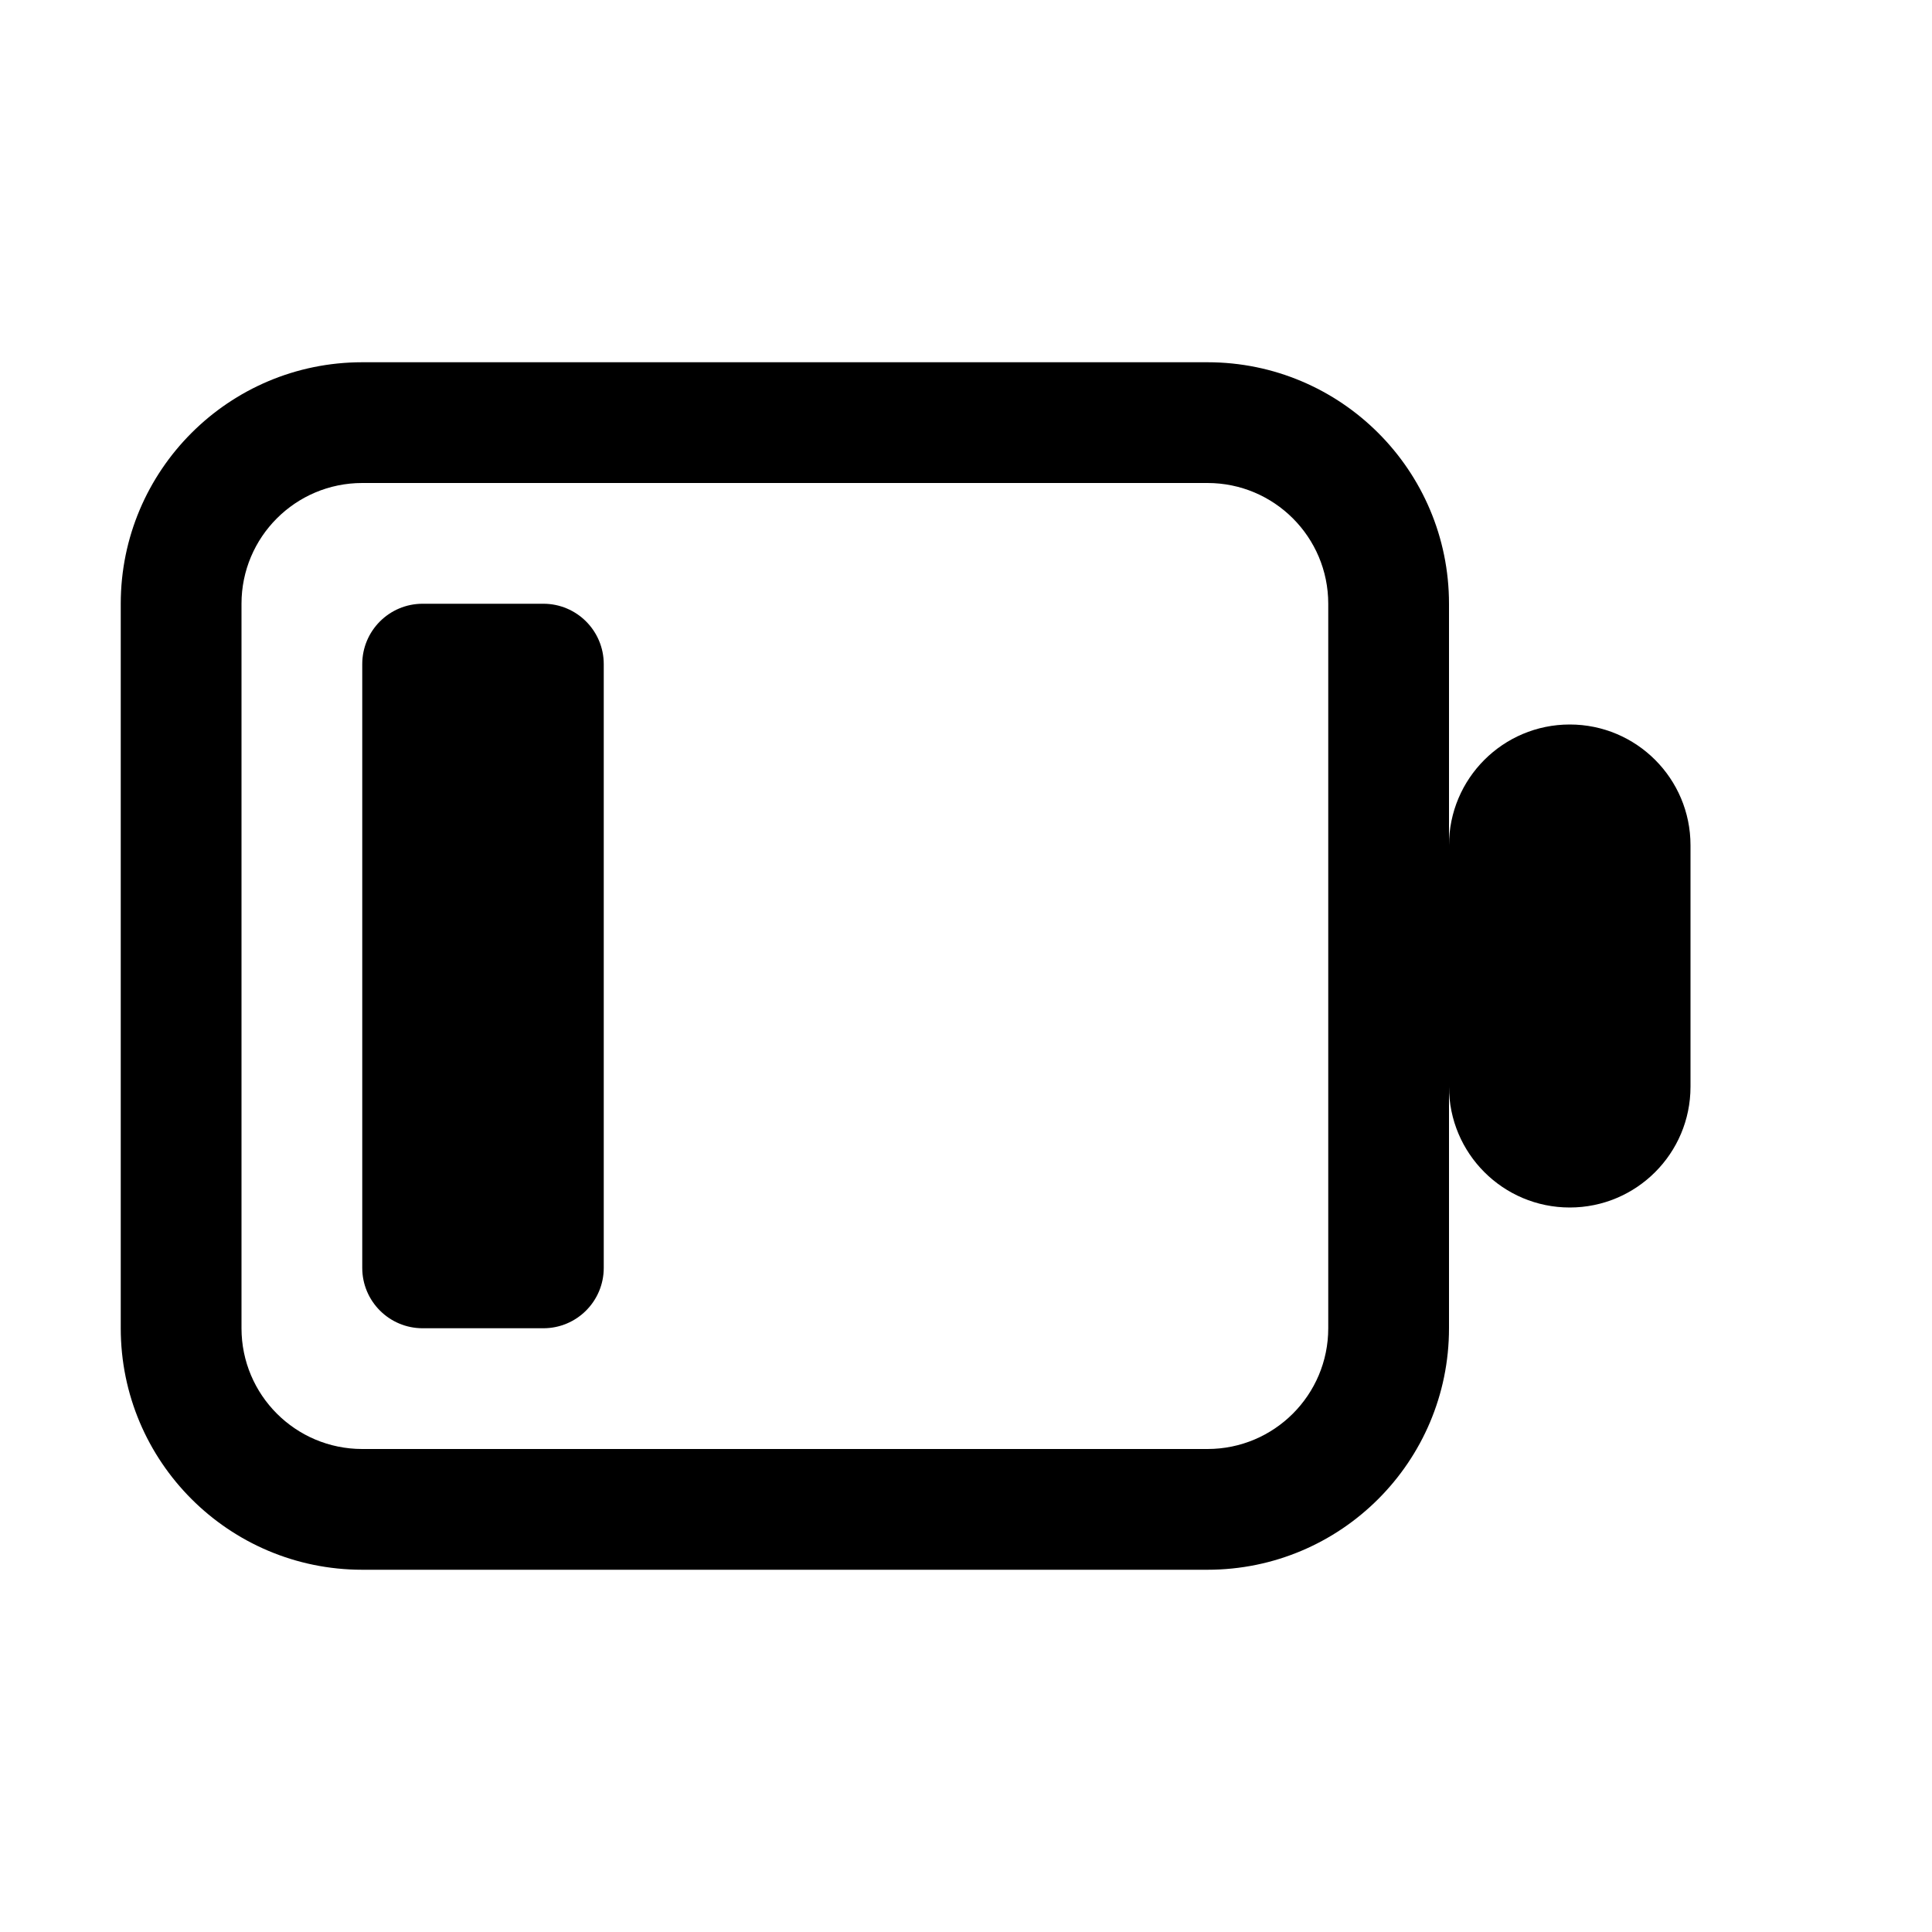
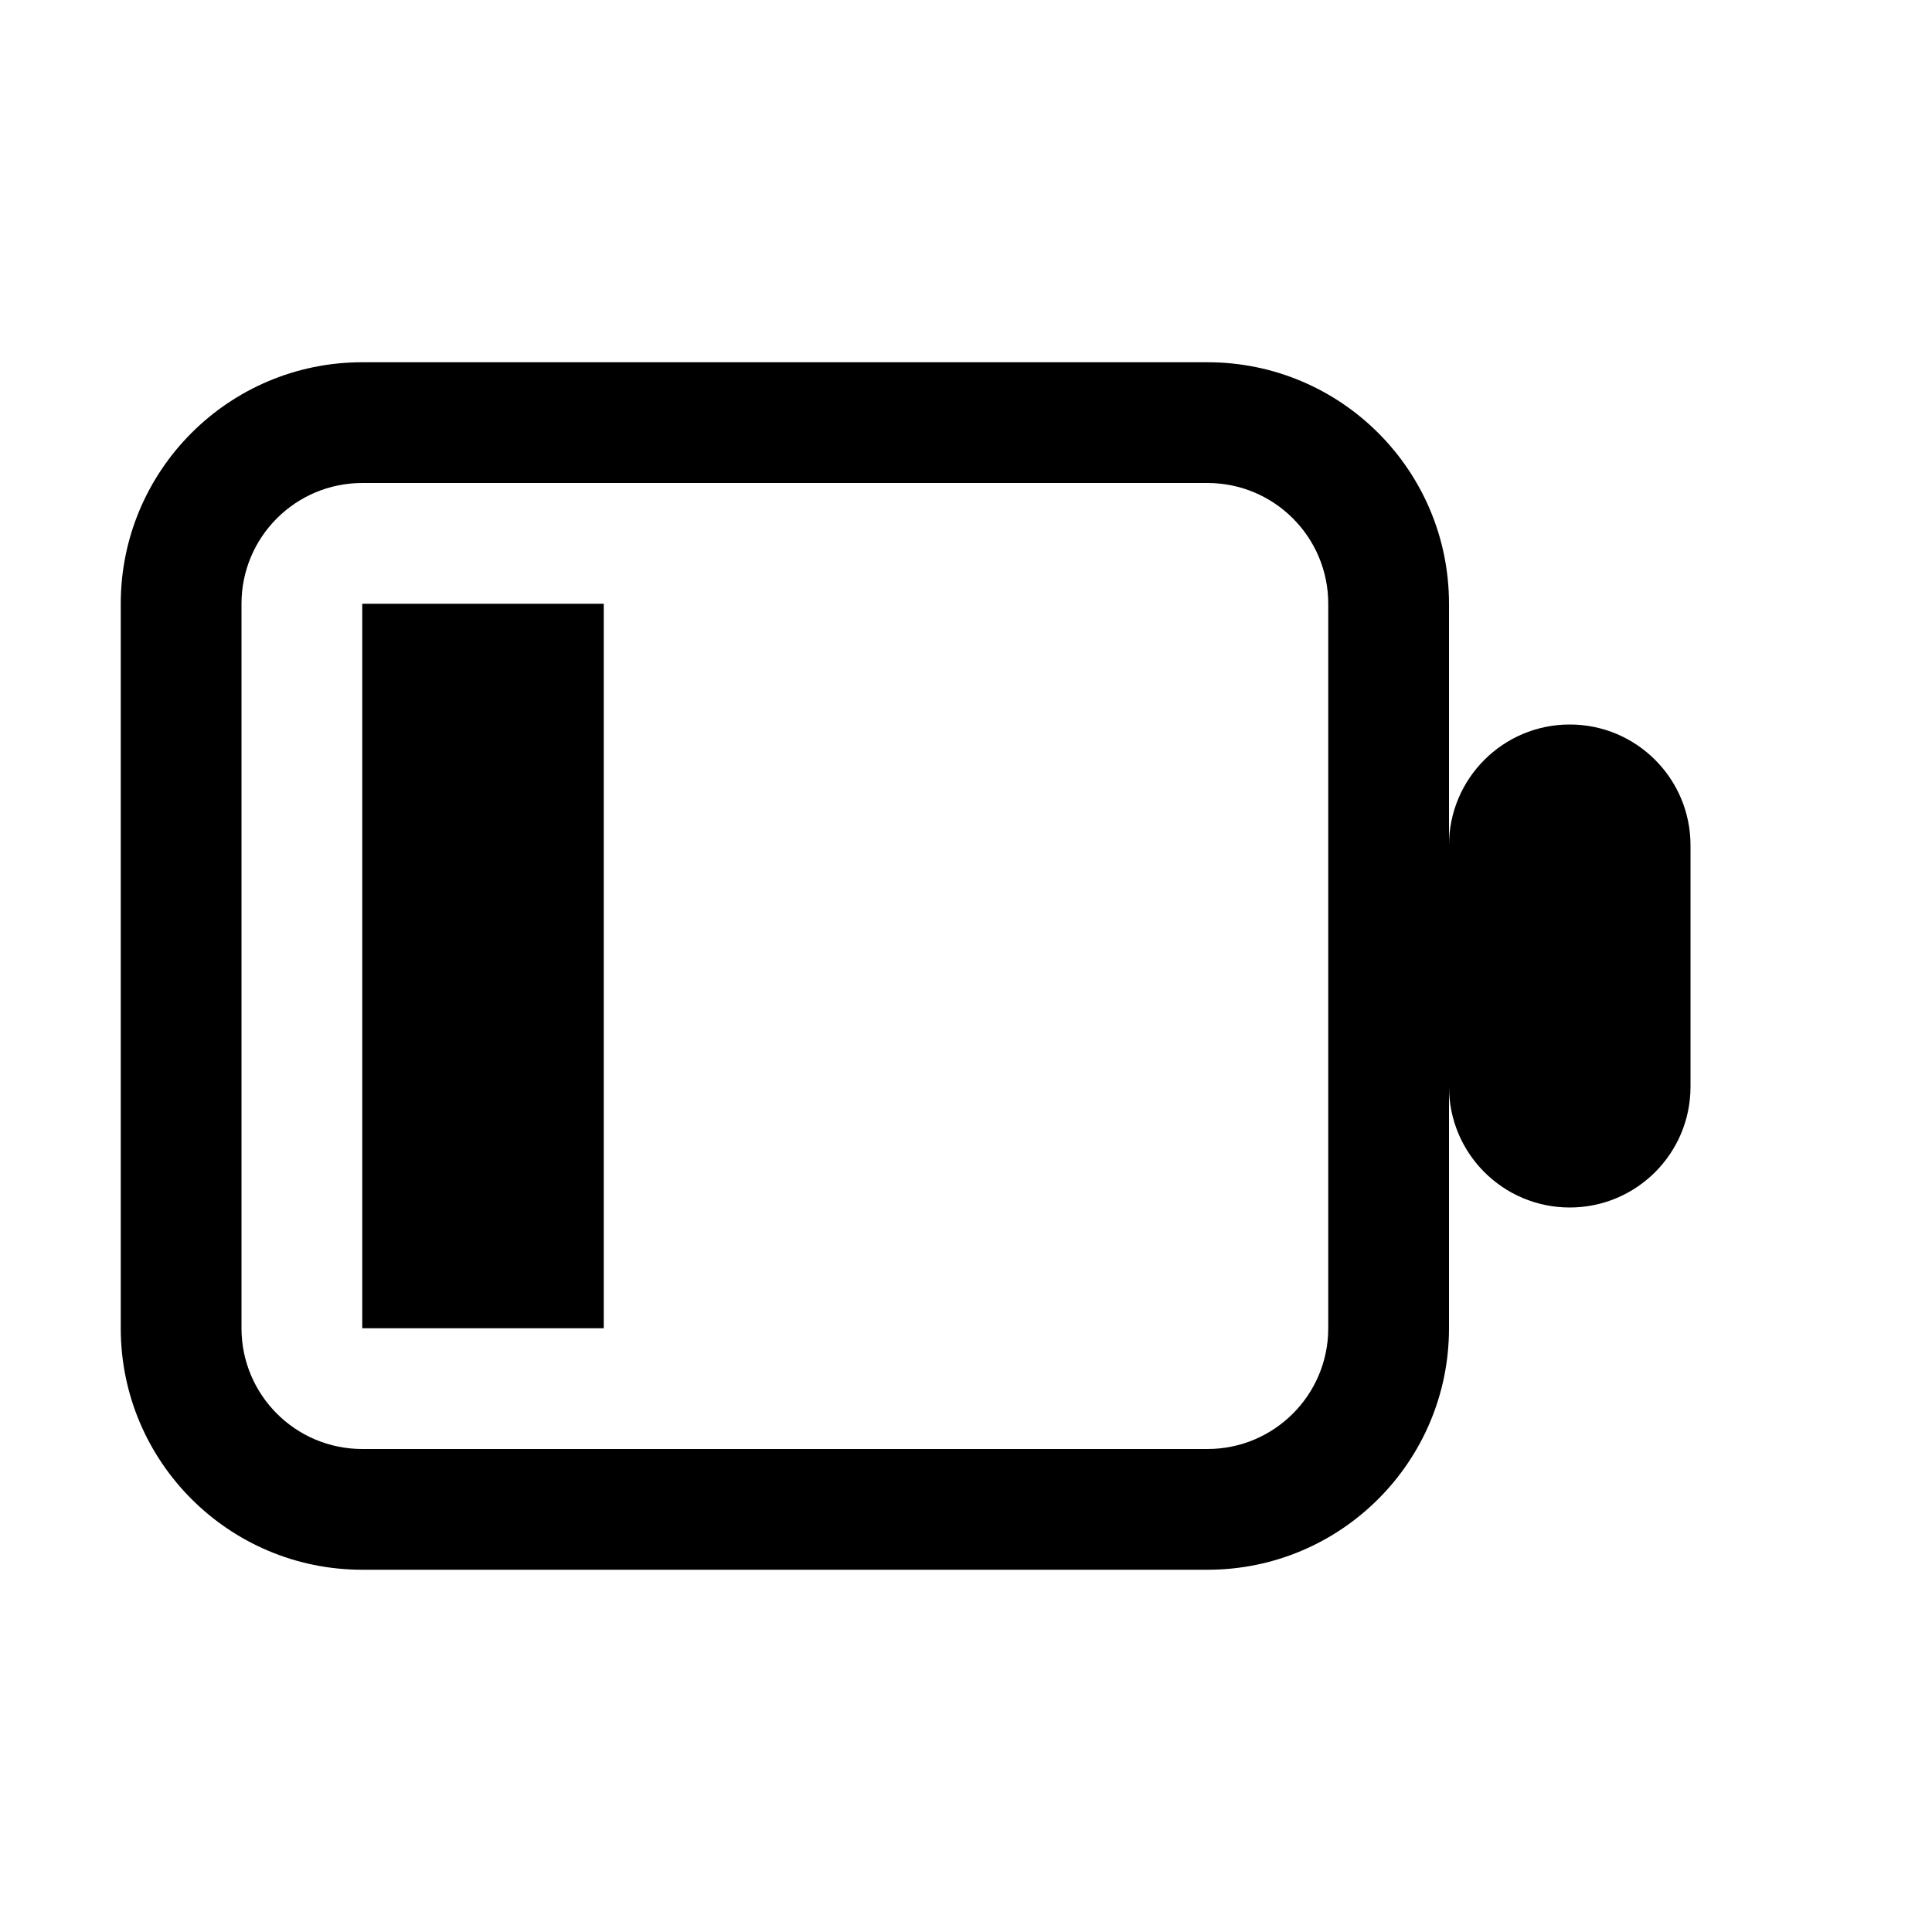
<svg xmlns="http://www.w3.org/2000/svg" width="16" height="16" viewBox="0 0 16 16">
  <path fill-rule="evenodd" fill="#000000" d="M3 3h7a2 2 0 0 1 2 2v6a2 2 0 0 1 -2 2h-7a2 2 0 0 1 -2 -2v-6a2 2 0 0 1 2 -2zM3 4h7a1 1 0 0 1 1 1v6a1 1 0 0 1 -1 1h-7a1 1 0 0 1 -1 -1v-6a1 1 0 0 1 1 -1zM13 6h0a1 1 0 0 1 1 1v2a1 1 0 0 1 -1 1h0a1 1 0 0 1 -1 -1v-2a1 1 0 0 1 1 -1z" />
-   <path fill="#000000" d="M3.5 5h1a0.5 0.5 0 0 1 0.5 0.5v5a0.5 0.5 0 0 1 -0.5 0.5h-1a0.5 0.5 0 0 1 -0.5 -0.5v-5a0.5 0.5 0 0 1 0.5 -0.5z" />
+   <path fill="#000000" d="M3 5h2v6h-2z" />
</svg>
